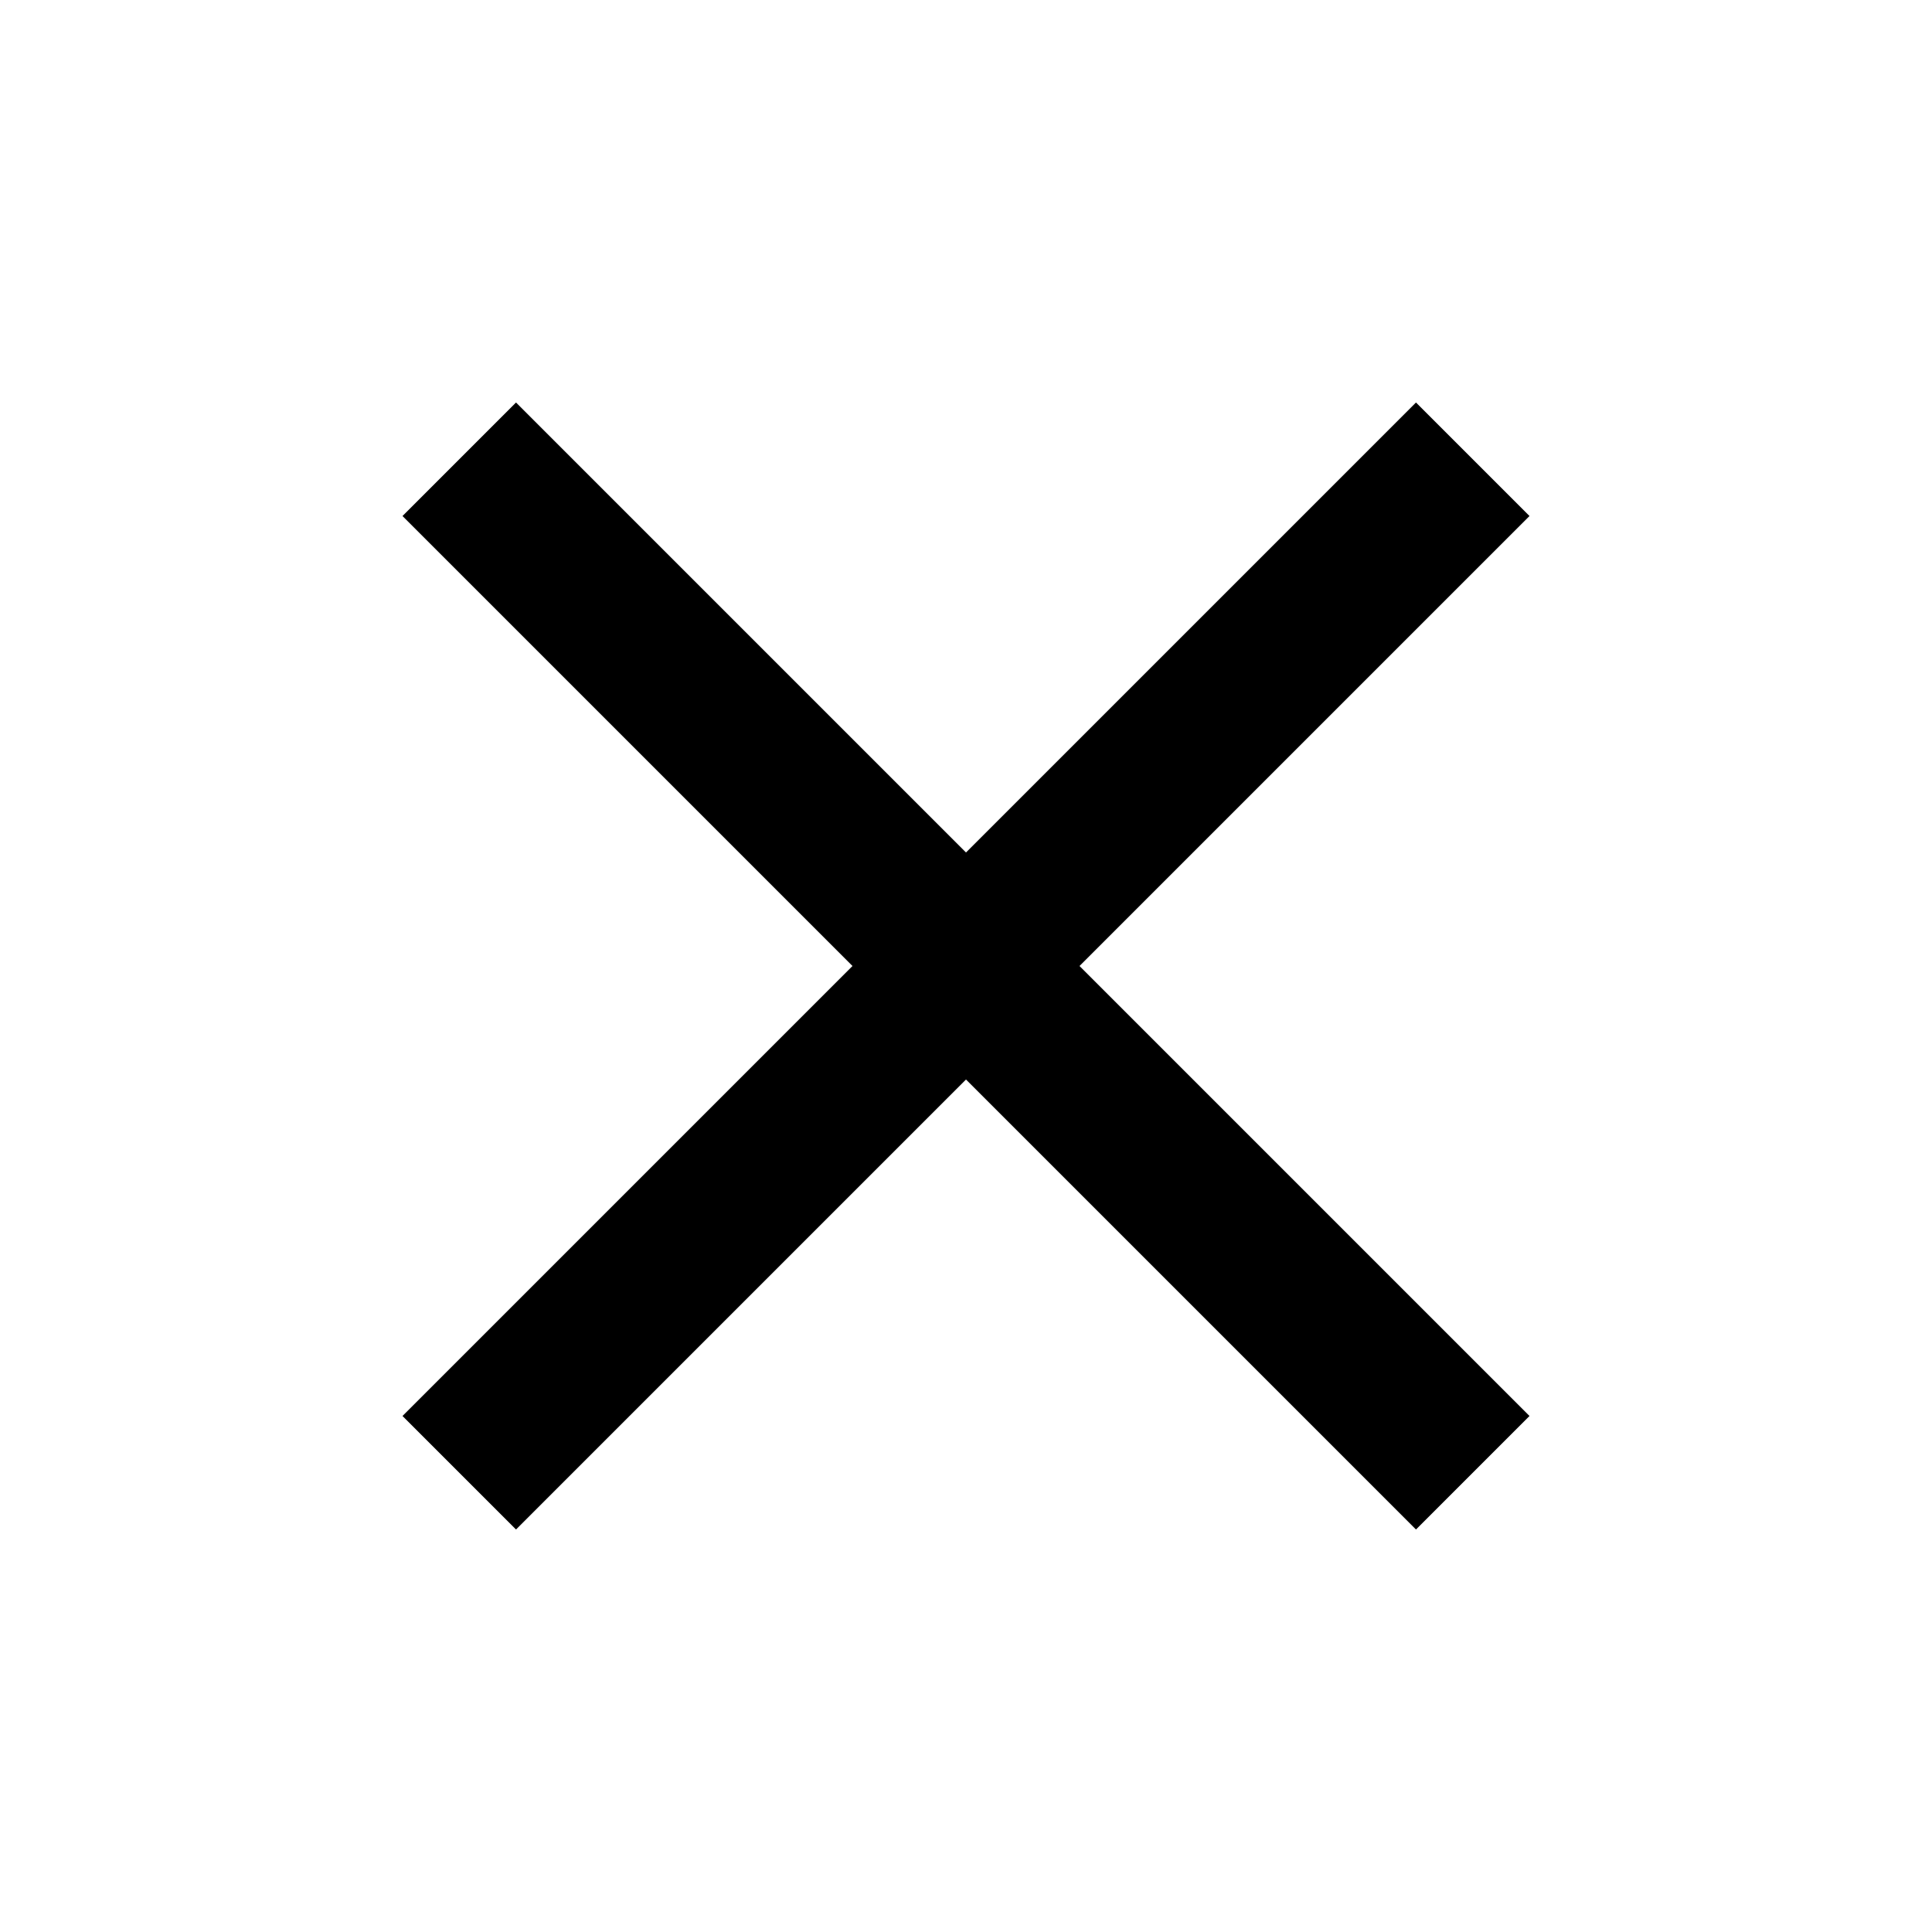
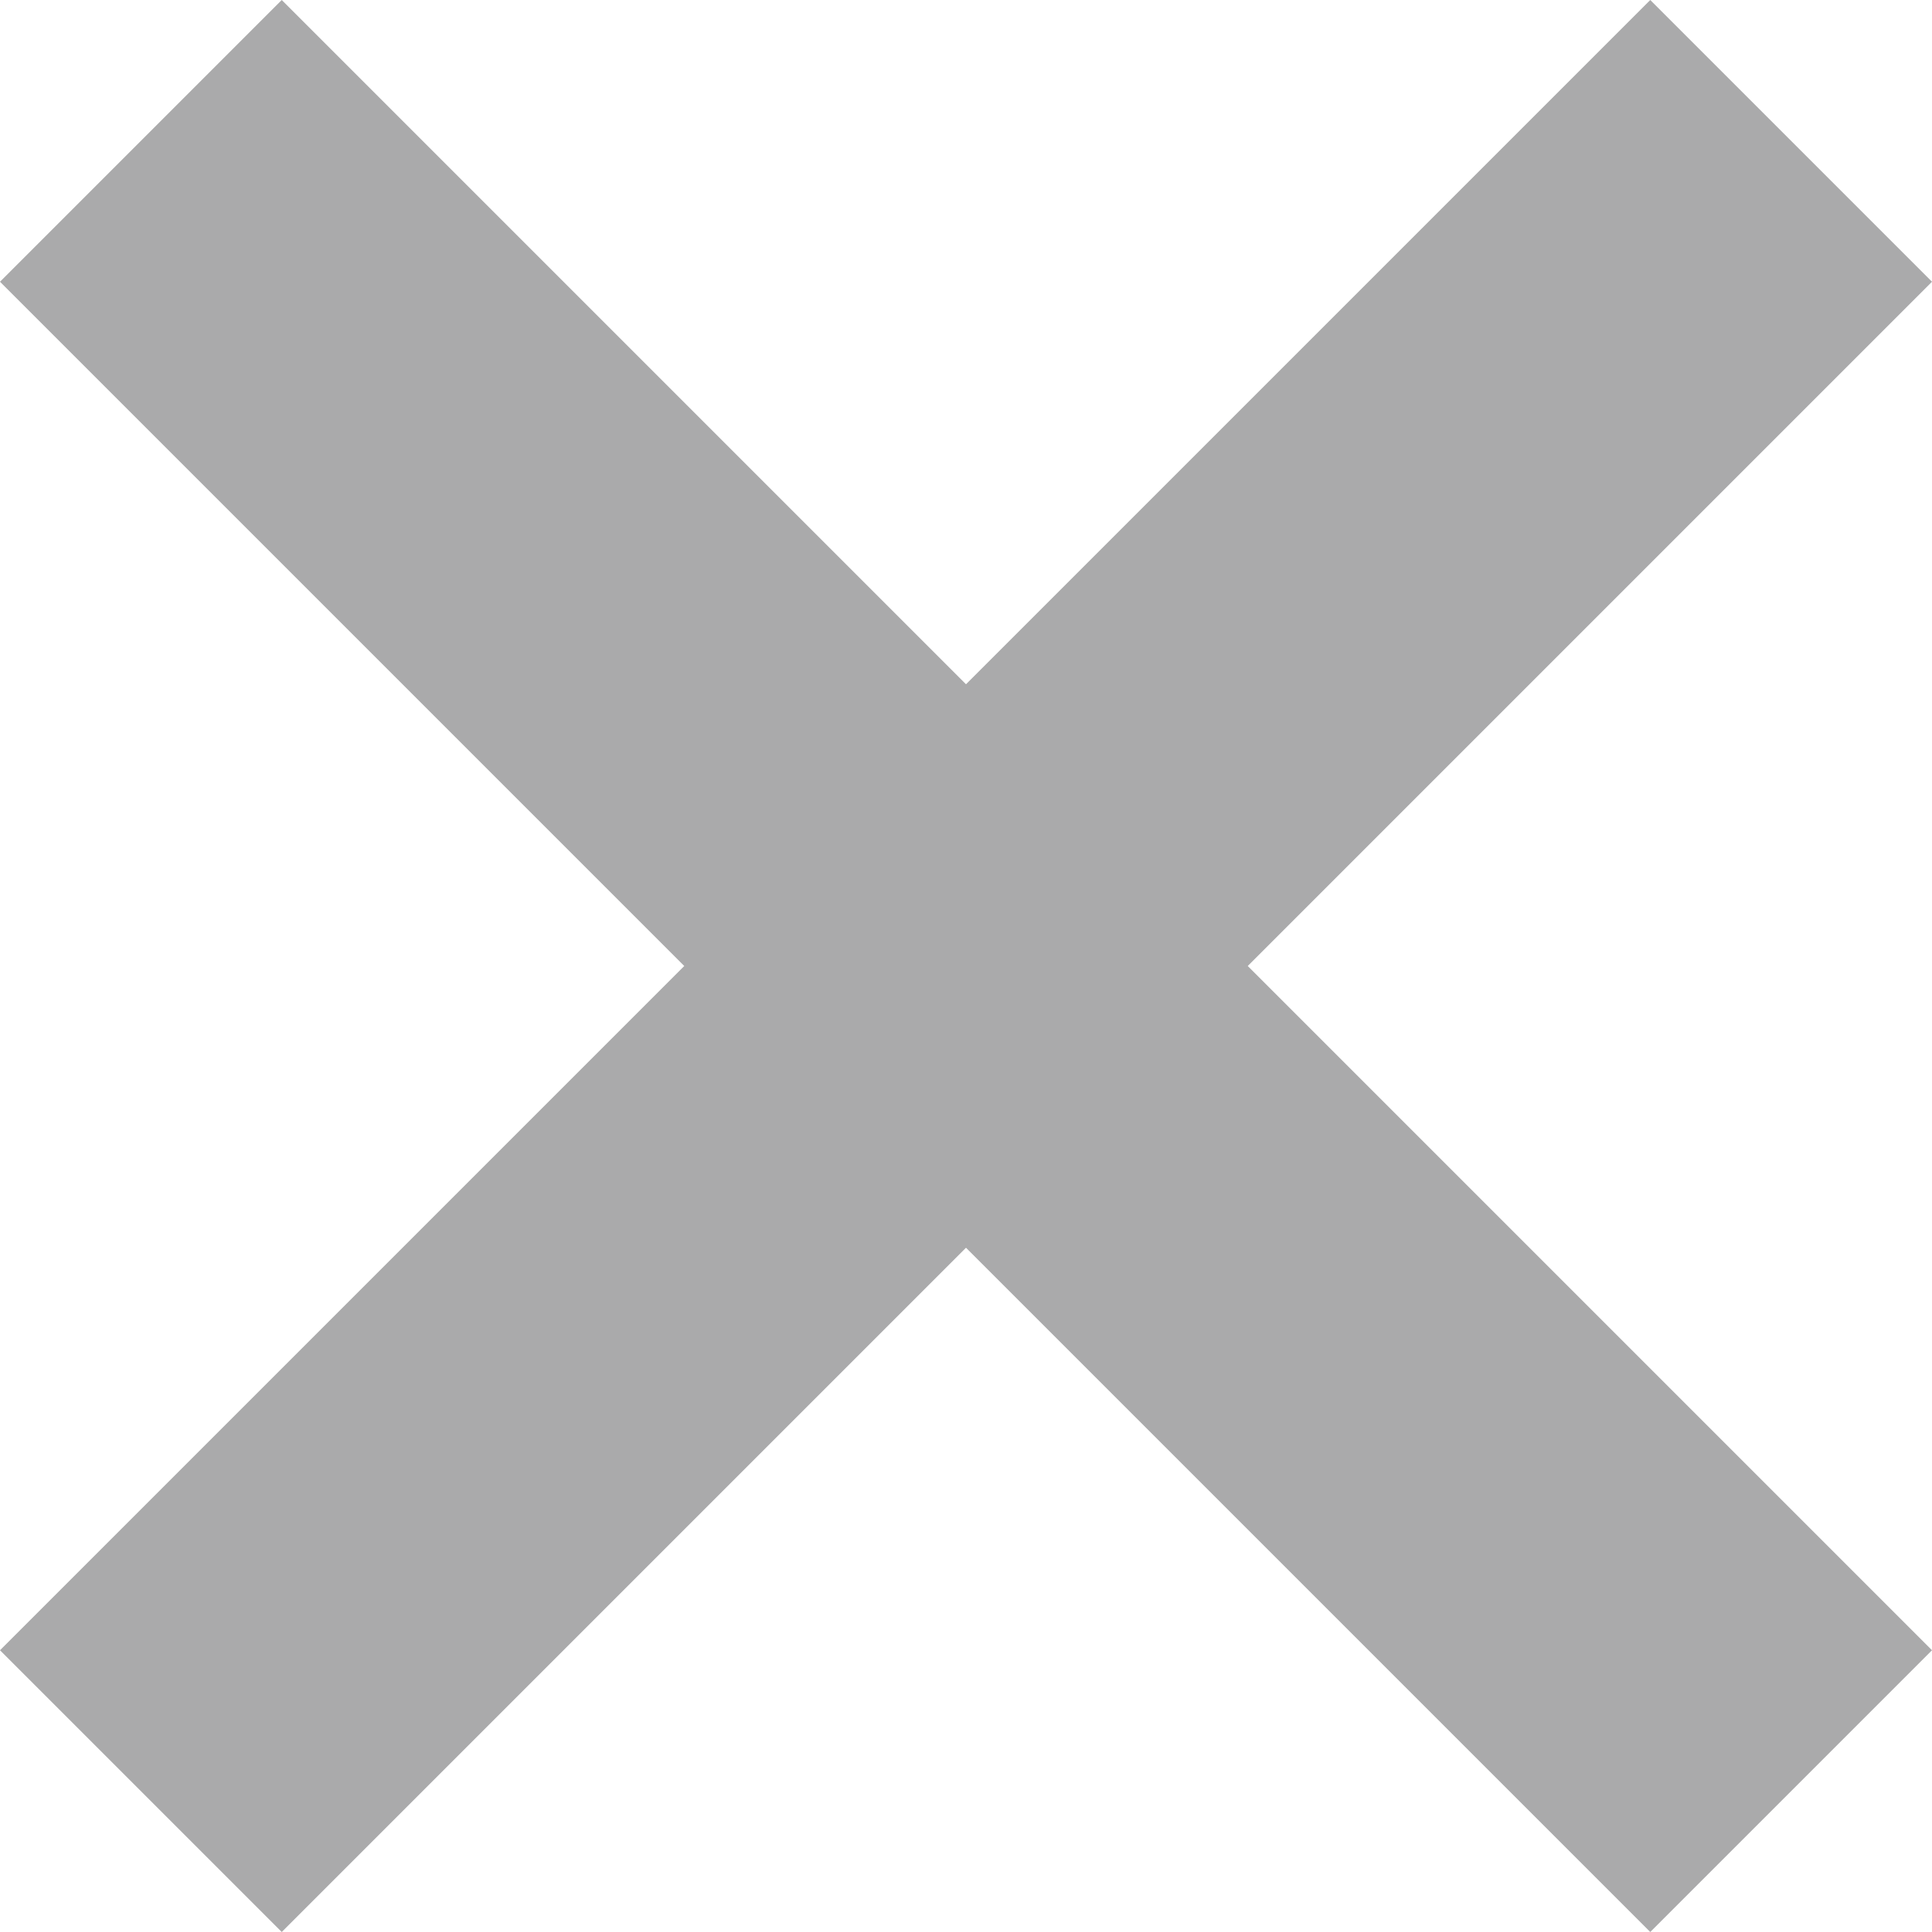
- <svg xmlns="http://www.w3.org/2000/svg" viewBox="0 0 24 24" fill="black" width="18px" height="18px">
-   <path d="M0 0h24v24H0z" fill="none" />
-   <path d="M19 6.41L17.59 5 12 10.59 6.41 5 5 6.41 10.59 12 5 17.59 6.41 19 12 13.41 17.59 19 19 17.59 13.41 12z" />
+ <svg xmlns="http://www.w3.org/2000/svg" version="1.1" id="Layer_1" x="0px" y="0px" viewBox="0 0 96 96" enable-background="new 0 0 96 96" xml:space="preserve">
+   <polygon fill="#AAAAAB" points="96,14 82,0 48,34 14,0 0,14 34,48 0,82 14,96 48,62 82,96 96,82 62,48 " />
</svg>
